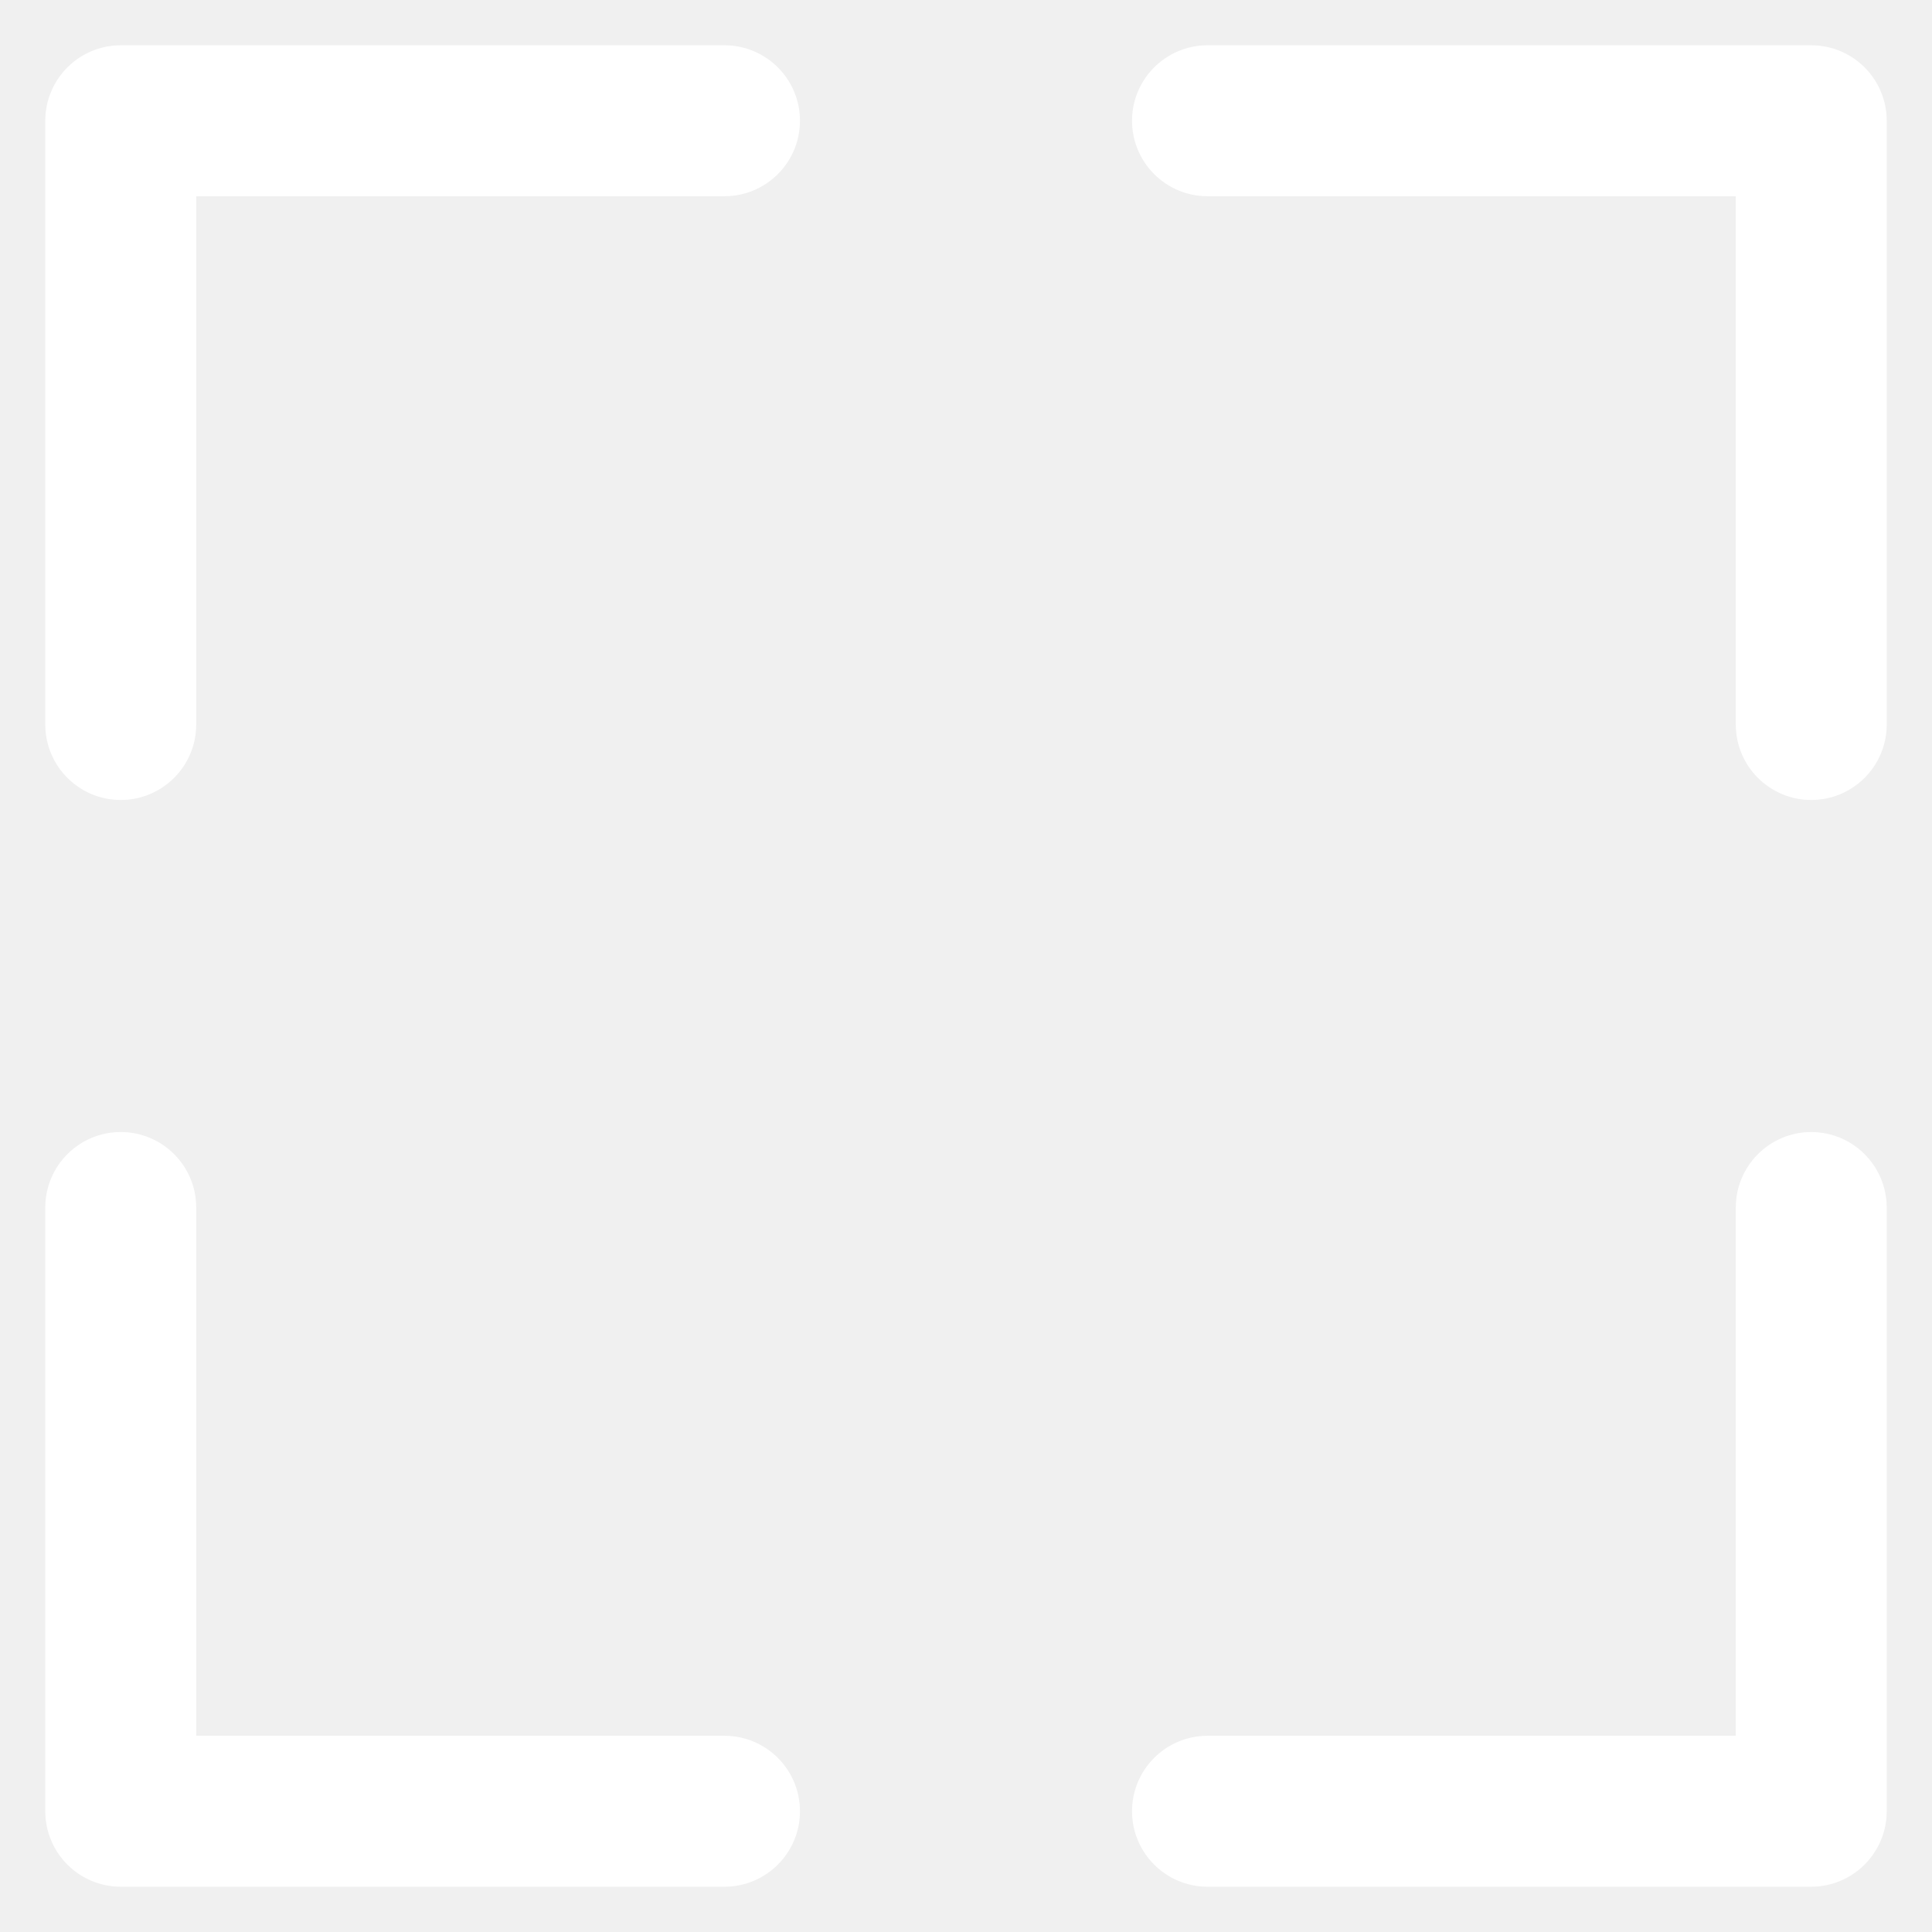
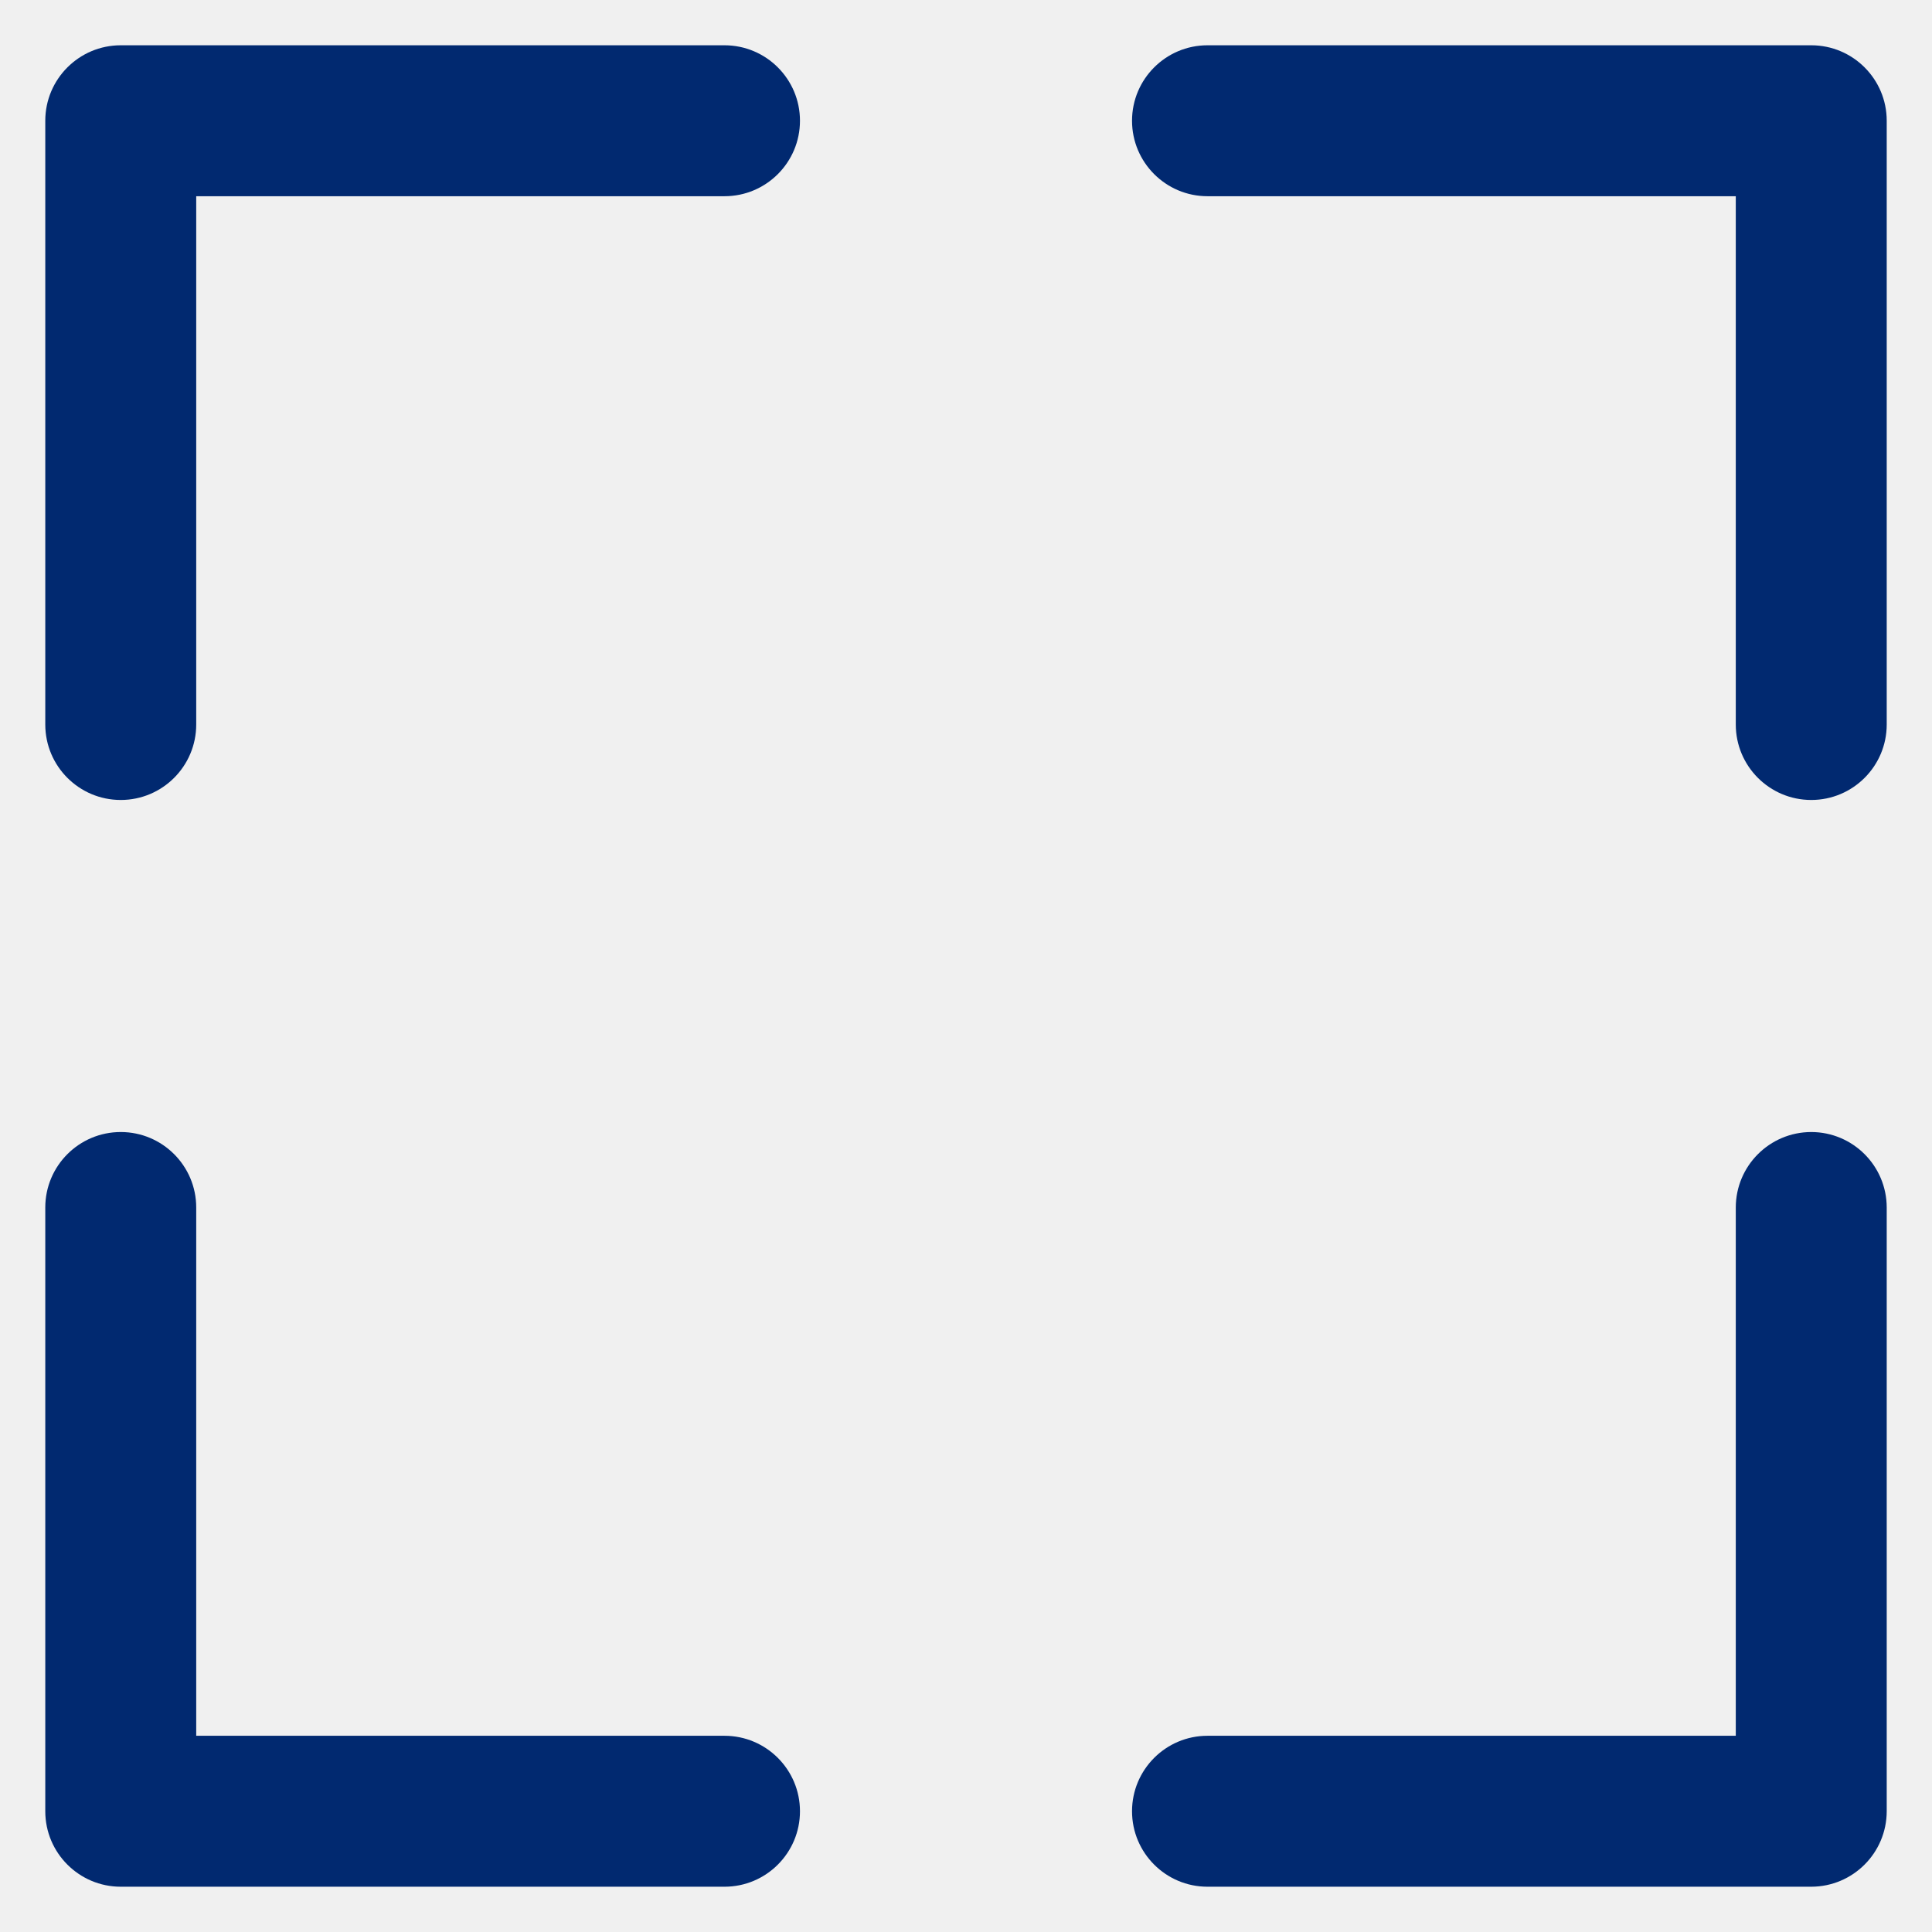
- <svg xmlns="http://www.w3.org/2000/svg" fill="white" width="17px" height="17px" viewBox="0 0 32 32" version="1.1">
+ <svg xmlns="http://www.w3.org/2000/svg" fill="#012970" width="17px" height="17px" viewBox="0 0 32 32" version="1.1">
  <path d="M12 28.75h-8.75v-8.75c0-0.69-0.56-1.25-1.25-1.25s-1.25 0.56-1.25 1.25v0 10c0 0.69 0.56 1.25 1.25 1.25h10c0.69 0 1.25-0.56 1.25-1.25s-0.56-1.25-1.25-1.25v0zM30 18.75c-0.69 0.001-1.249 0.56-1.25 1.25v8.75h-8.75c-0.69 0-1.25 0.56-1.25 1.25s0.56 1.25 1.25 1.25v0h10c0.69-0.001 1.249-0.56 1.25-1.25v-10c-0.001-0.69-0.56-1.249-1.25-1.25h-0zM12 0.75h-10c-0.69 0-1.25 0.56-1.25 1.25v0 10c0 0.69 0.56 1.25 1.25 1.25s1.25-0.56 1.25-1.25v0-8.75h8.75c0.69 0 1.25-0.56 1.25-1.25s-0.56-1.25-1.25-1.25v0zM30 0.75h-10c-0.69 0-1.25 0.56-1.25 1.25s0.56 1.25 1.25 1.25v0h8.75v8.75c0 0.69 0.56 1.25 1.25 1.25s1.25-0.56 1.25-1.25v0-10c-0-0.69-0.56-1.25-1.25-1.25h-0z" />
</svg>
